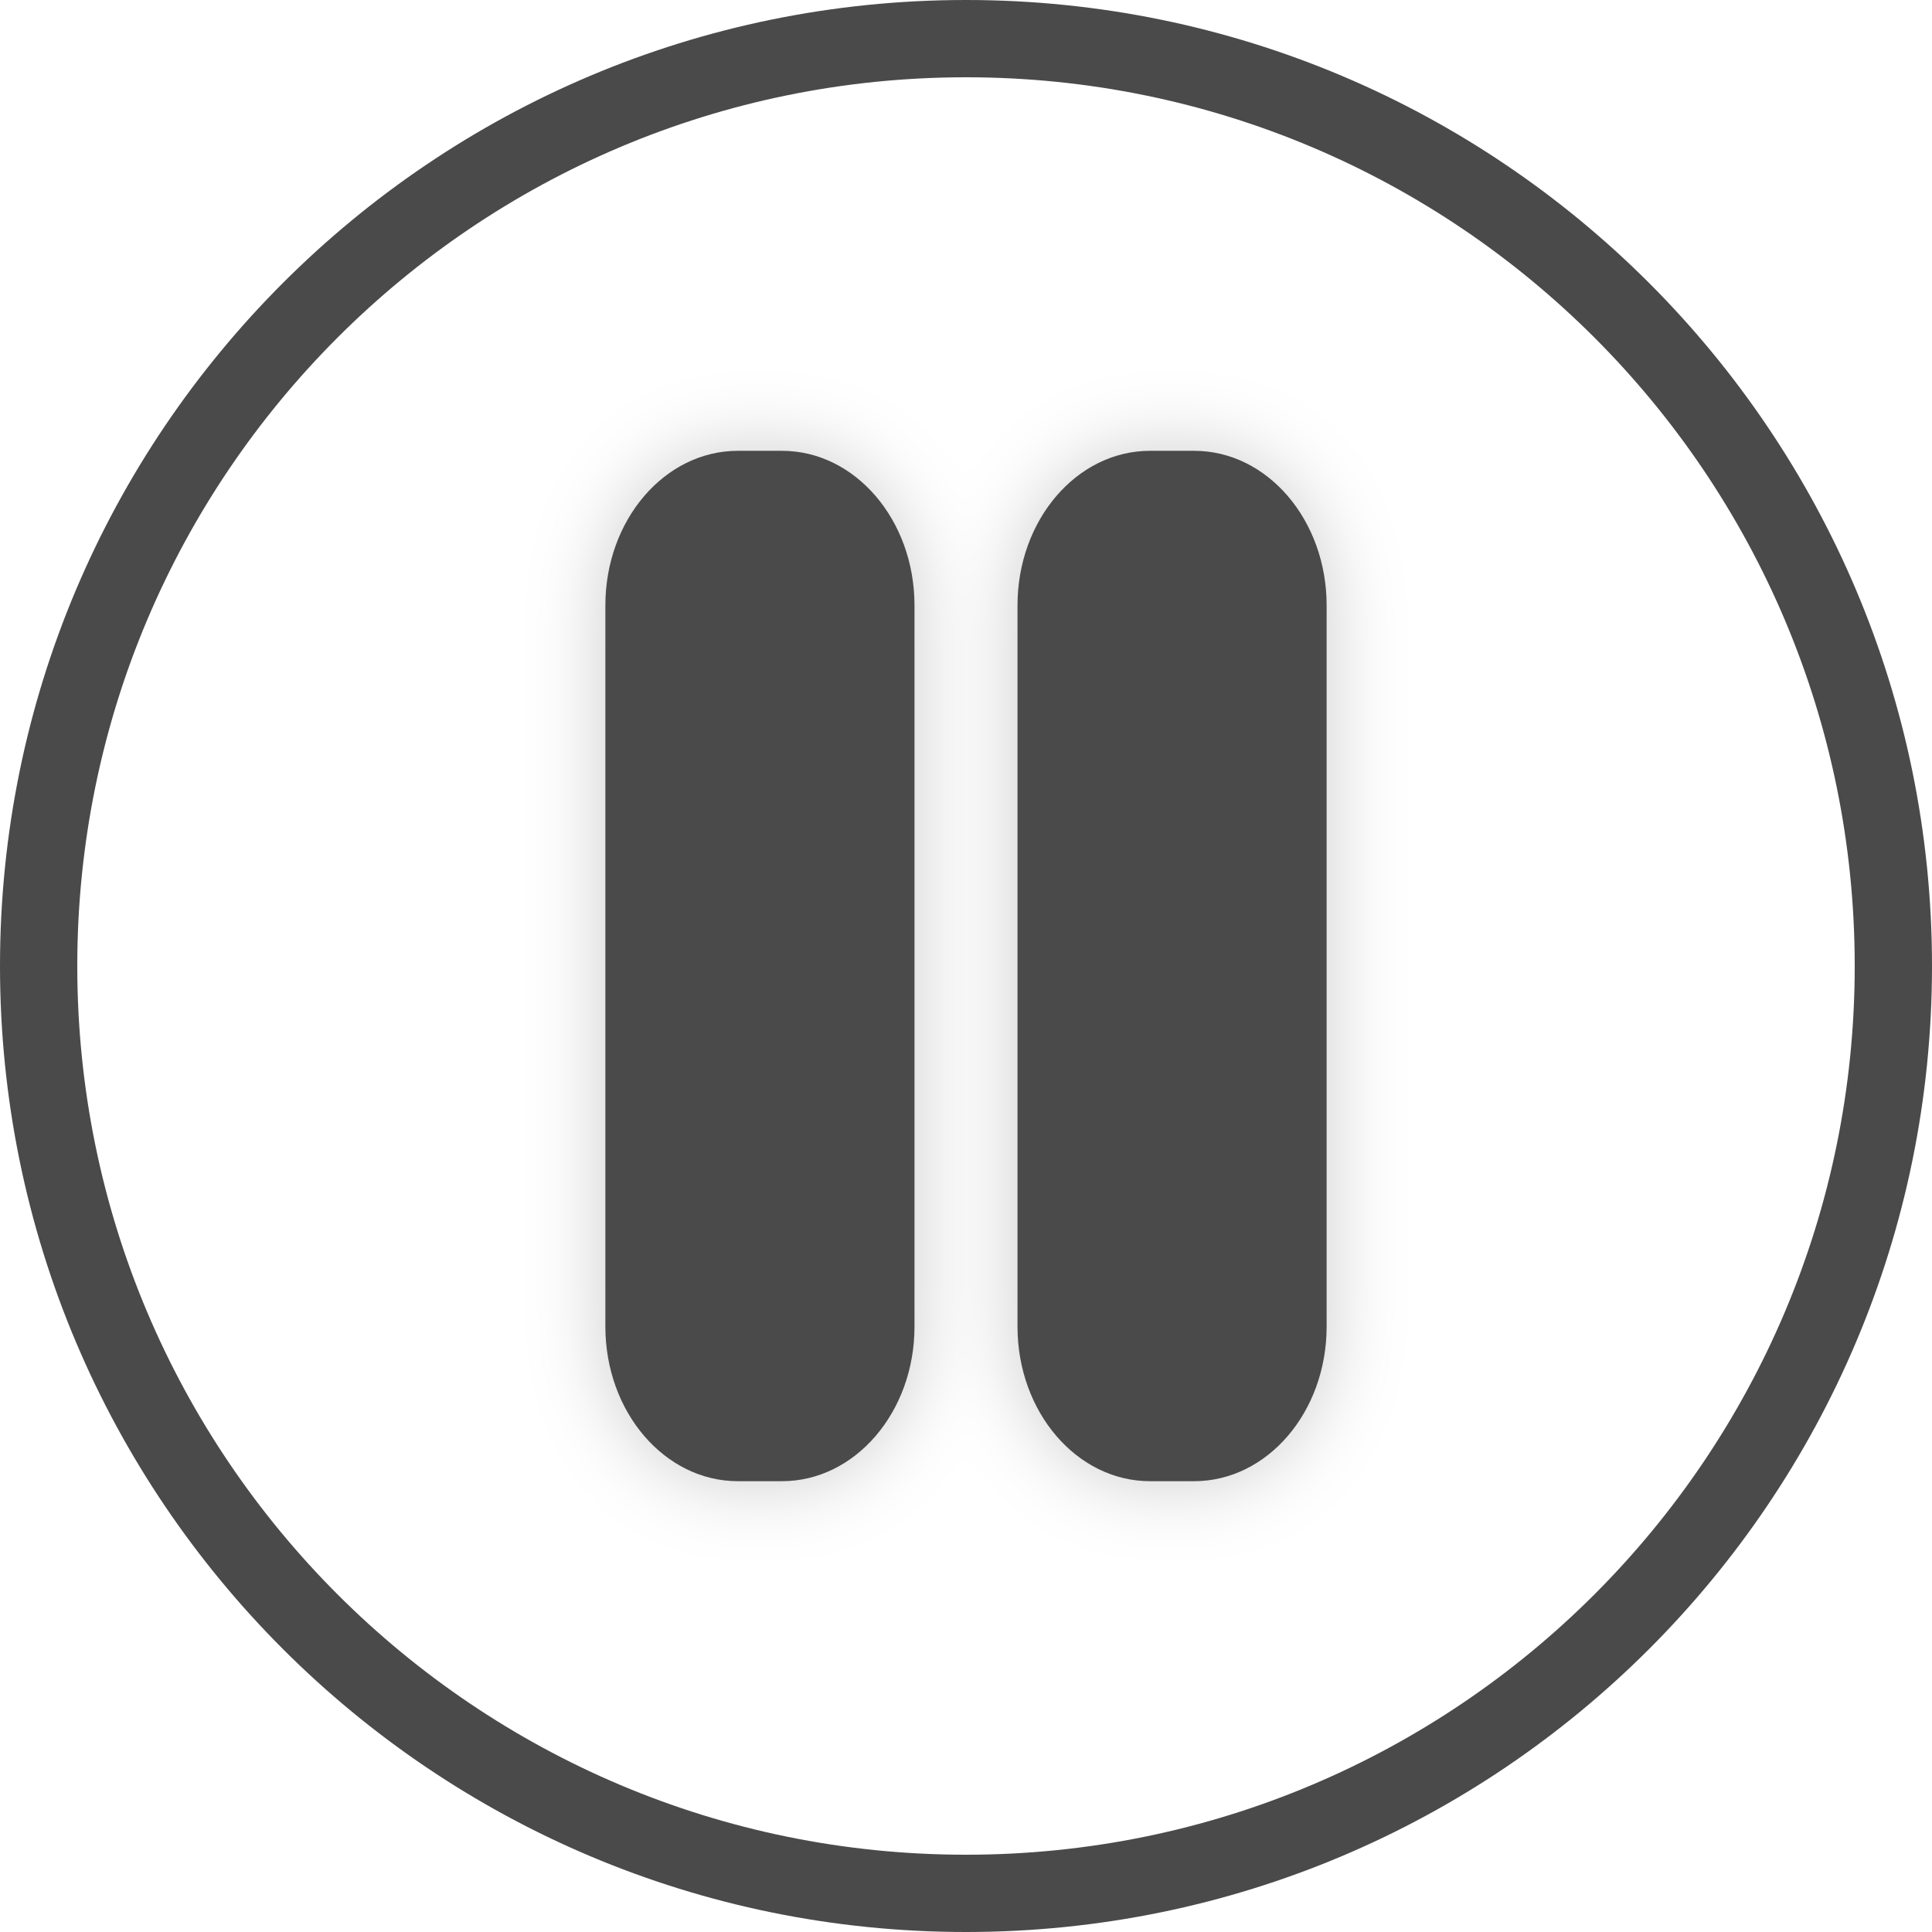
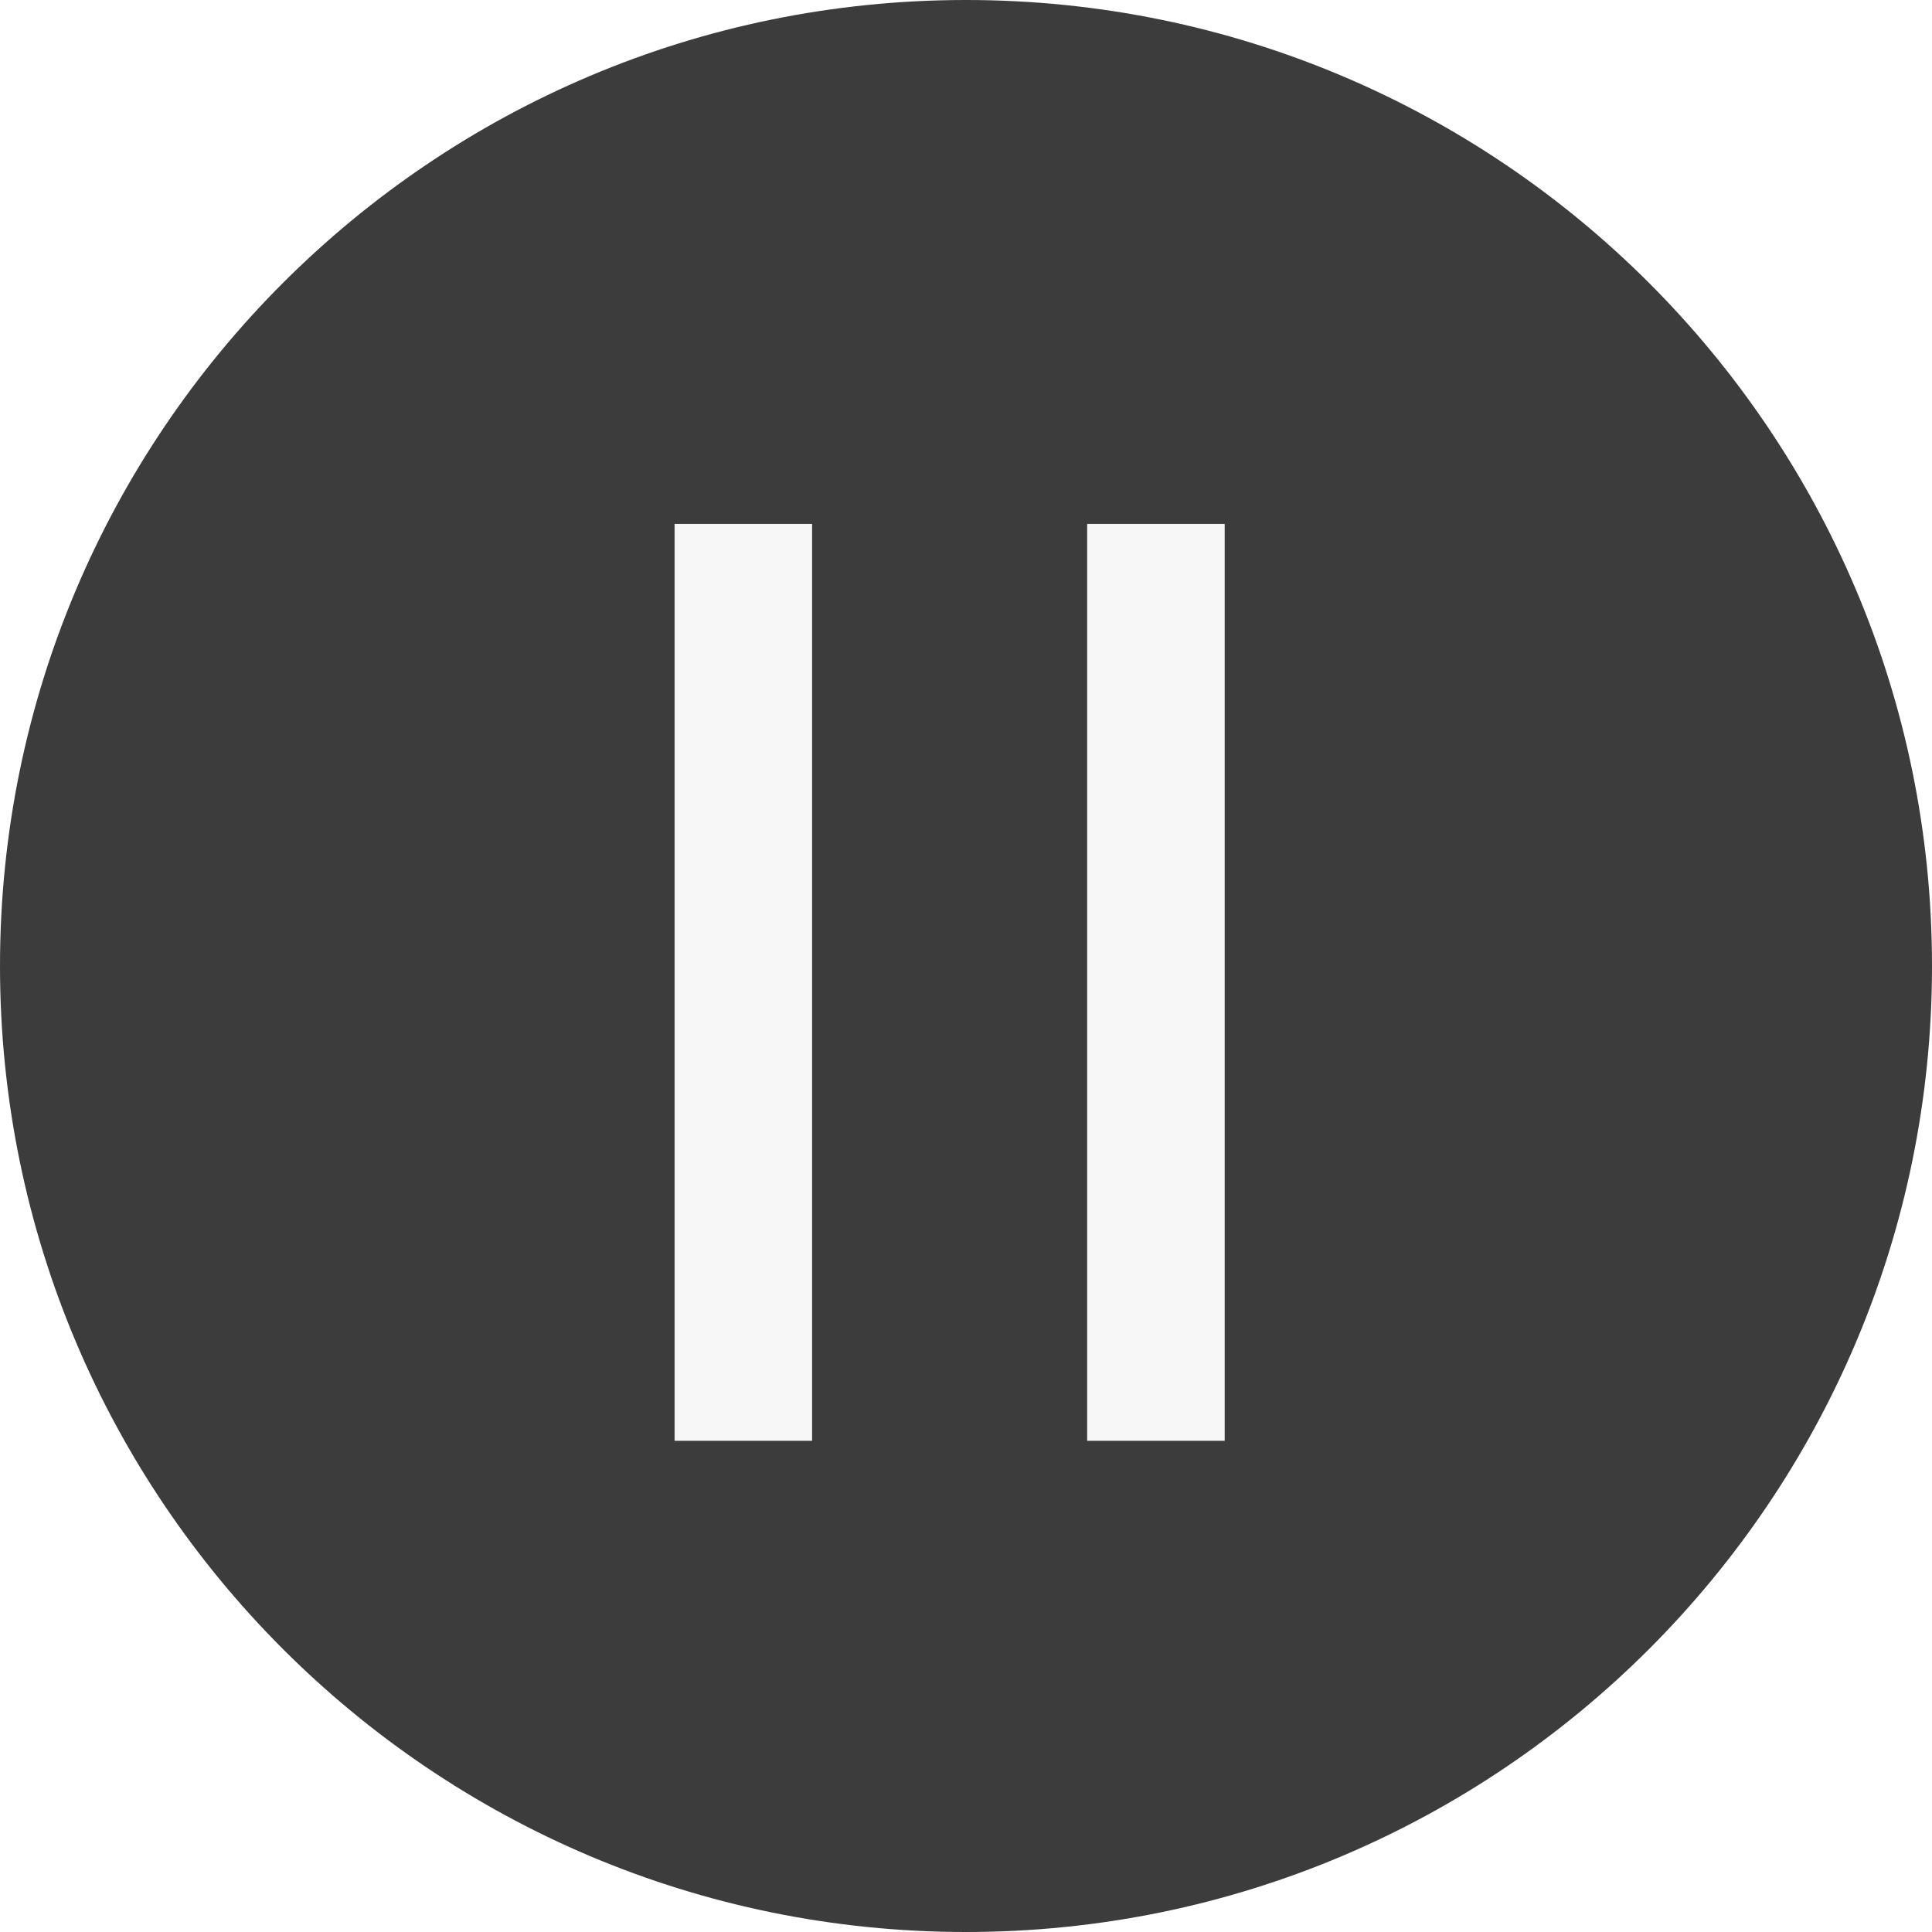
- <svg xmlns="http://www.w3.org/2000/svg" xmlns:xlink="http://www.w3.org/1999/xlink" width="50px" height="50px" viewBox="0 0 50 50" version="1.1">
+ <svg xmlns="http://www.w3.org/2000/svg" version="1.1" width="59px" height="59px" viewBox="0 0 59.0 59.0">
  <defs>
-     <path d="M11.238,2.667 C13.132,2.667 14.667,4.458 14.667,6.667 L14.667,25.333 C14.667,27.542 13.132,29.333 11.238,29.333 L10.095,29.333 C8.202,29.333 6.667,27.542 6.667,25.333 L6.667,6.667 C6.667,4.458 8.202,2.667 10.095,2.667 L11.238,2.667 Z M21.905,2.667 C23.798,2.667 25.333,4.458 25.333,6.667 L25.333,25.333 C25.333,27.542 23.798,29.333 21.905,29.333 L20.762,29.333 C18.868,29.333 17.333,27.542 17.333,25.333 L17.333,6.667 C17.333,4.458 18.868,2.667 20.762,2.667 L21.905,2.667 Z" id="path-1" />
-     <filter x="-16.1%" y="-11.3%" width="132.1%" height="122.5%" filterUnits="objectBoundingBox" id="filter-2">
-       <feOffset dx="0" dy="0" in="SourceAlpha" result="shadowOffsetOuter1" />
-       <feGaussianBlur stdDeviation="1" in="shadowOffsetOuter1" result="shadowBlurOuter1" />
-       <feColorMatrix values="0 0 0 0 0   0 0 0 0 0   0 0 0 0 0  0 0 0 0.2 0" type="matrix" in="shadowBlurOuter1" />
-     </filter>
+     <clipPath id="i0">
+       <path d="M1920,0 L1920,1080 L0,1080 L0,0 L1920,0 Z" />
+     </clipPath>
+     <clipPath id="i1">
+       <path d="M29.5,0 C45.792,0 59,13.208 59,29.5 C59,45.792 45.792,59 29.5,59 C13.208,59 0,45.792 0,29.5 C0,13.208 13.208,0 29.5,0 Z" />
+     </clipPath>
+     <clipPath id="i2">
+       <path d="M4.2,0 L4.2,28 L0,28 L0,0 L4.2,0 Z M16.8,0 L16.8,28 L12.6,28 L12.6,0 L16.8,0 Z" />
+     </clipPath>
  </defs>
-   <g id="Assets" stroke="none" stroke-width="1" fill="none" fill-rule="evenodd">
-     <g transform="translate(-967, -59)" id="Group">
-       <g transform="translate(964, 54)">
-         <g id="Buttons/circle" transform="translate(3, 5)" fill="#4A4A4A">
-           <path d="M25,0 C38.807,0 50,11.193 50,25 C50,38.807 38.807,50 25,50 C11.193,50 0,38.807 0,25 C0,11.193 11.193,0 25,0 Z M25,2 C12.297,2 2,12.297 2,25 C2,37.703 12.297,48 25,48 C37.703,48 48,37.703 48,25 C48,12.297 37.703,2 25,2 Z" id="Oval" />
+   <g transform="translate(-173.0 -112.0)">
+     <g clip-path="url(#i0)">
+       <g transform="translate(173.0 112.0)">
+         <g clip-path="url(#i1)">
+           <polygon points="0,0 59,0 59,59 0,59 0,0" stroke="none" fill="#3C3C3C" />
        </g>
-         <g transform="translate(12, 14)" id="Combined-Shape">
-           <use fill="black" fill-opacity="1" filter="url(#filter-2)" xlink:href="#path-1" />
-           <use fill="#4A4A4A" fill-rule="evenodd" xlink:href="#path-1" />
+         <g transform="translate(8.0 9.0)">
+           <g transform="translate(12.6 7.0)">
+             <g clip-path="url(#i2)">
+               <polygon points="0,0 16.8,0 16.8,28 0,28 0,0" stroke="none" fill="#F7F7F7" />
+             </g>
+           </g>
        </g>
      </g>
    </g>
  </g>
</svg>
